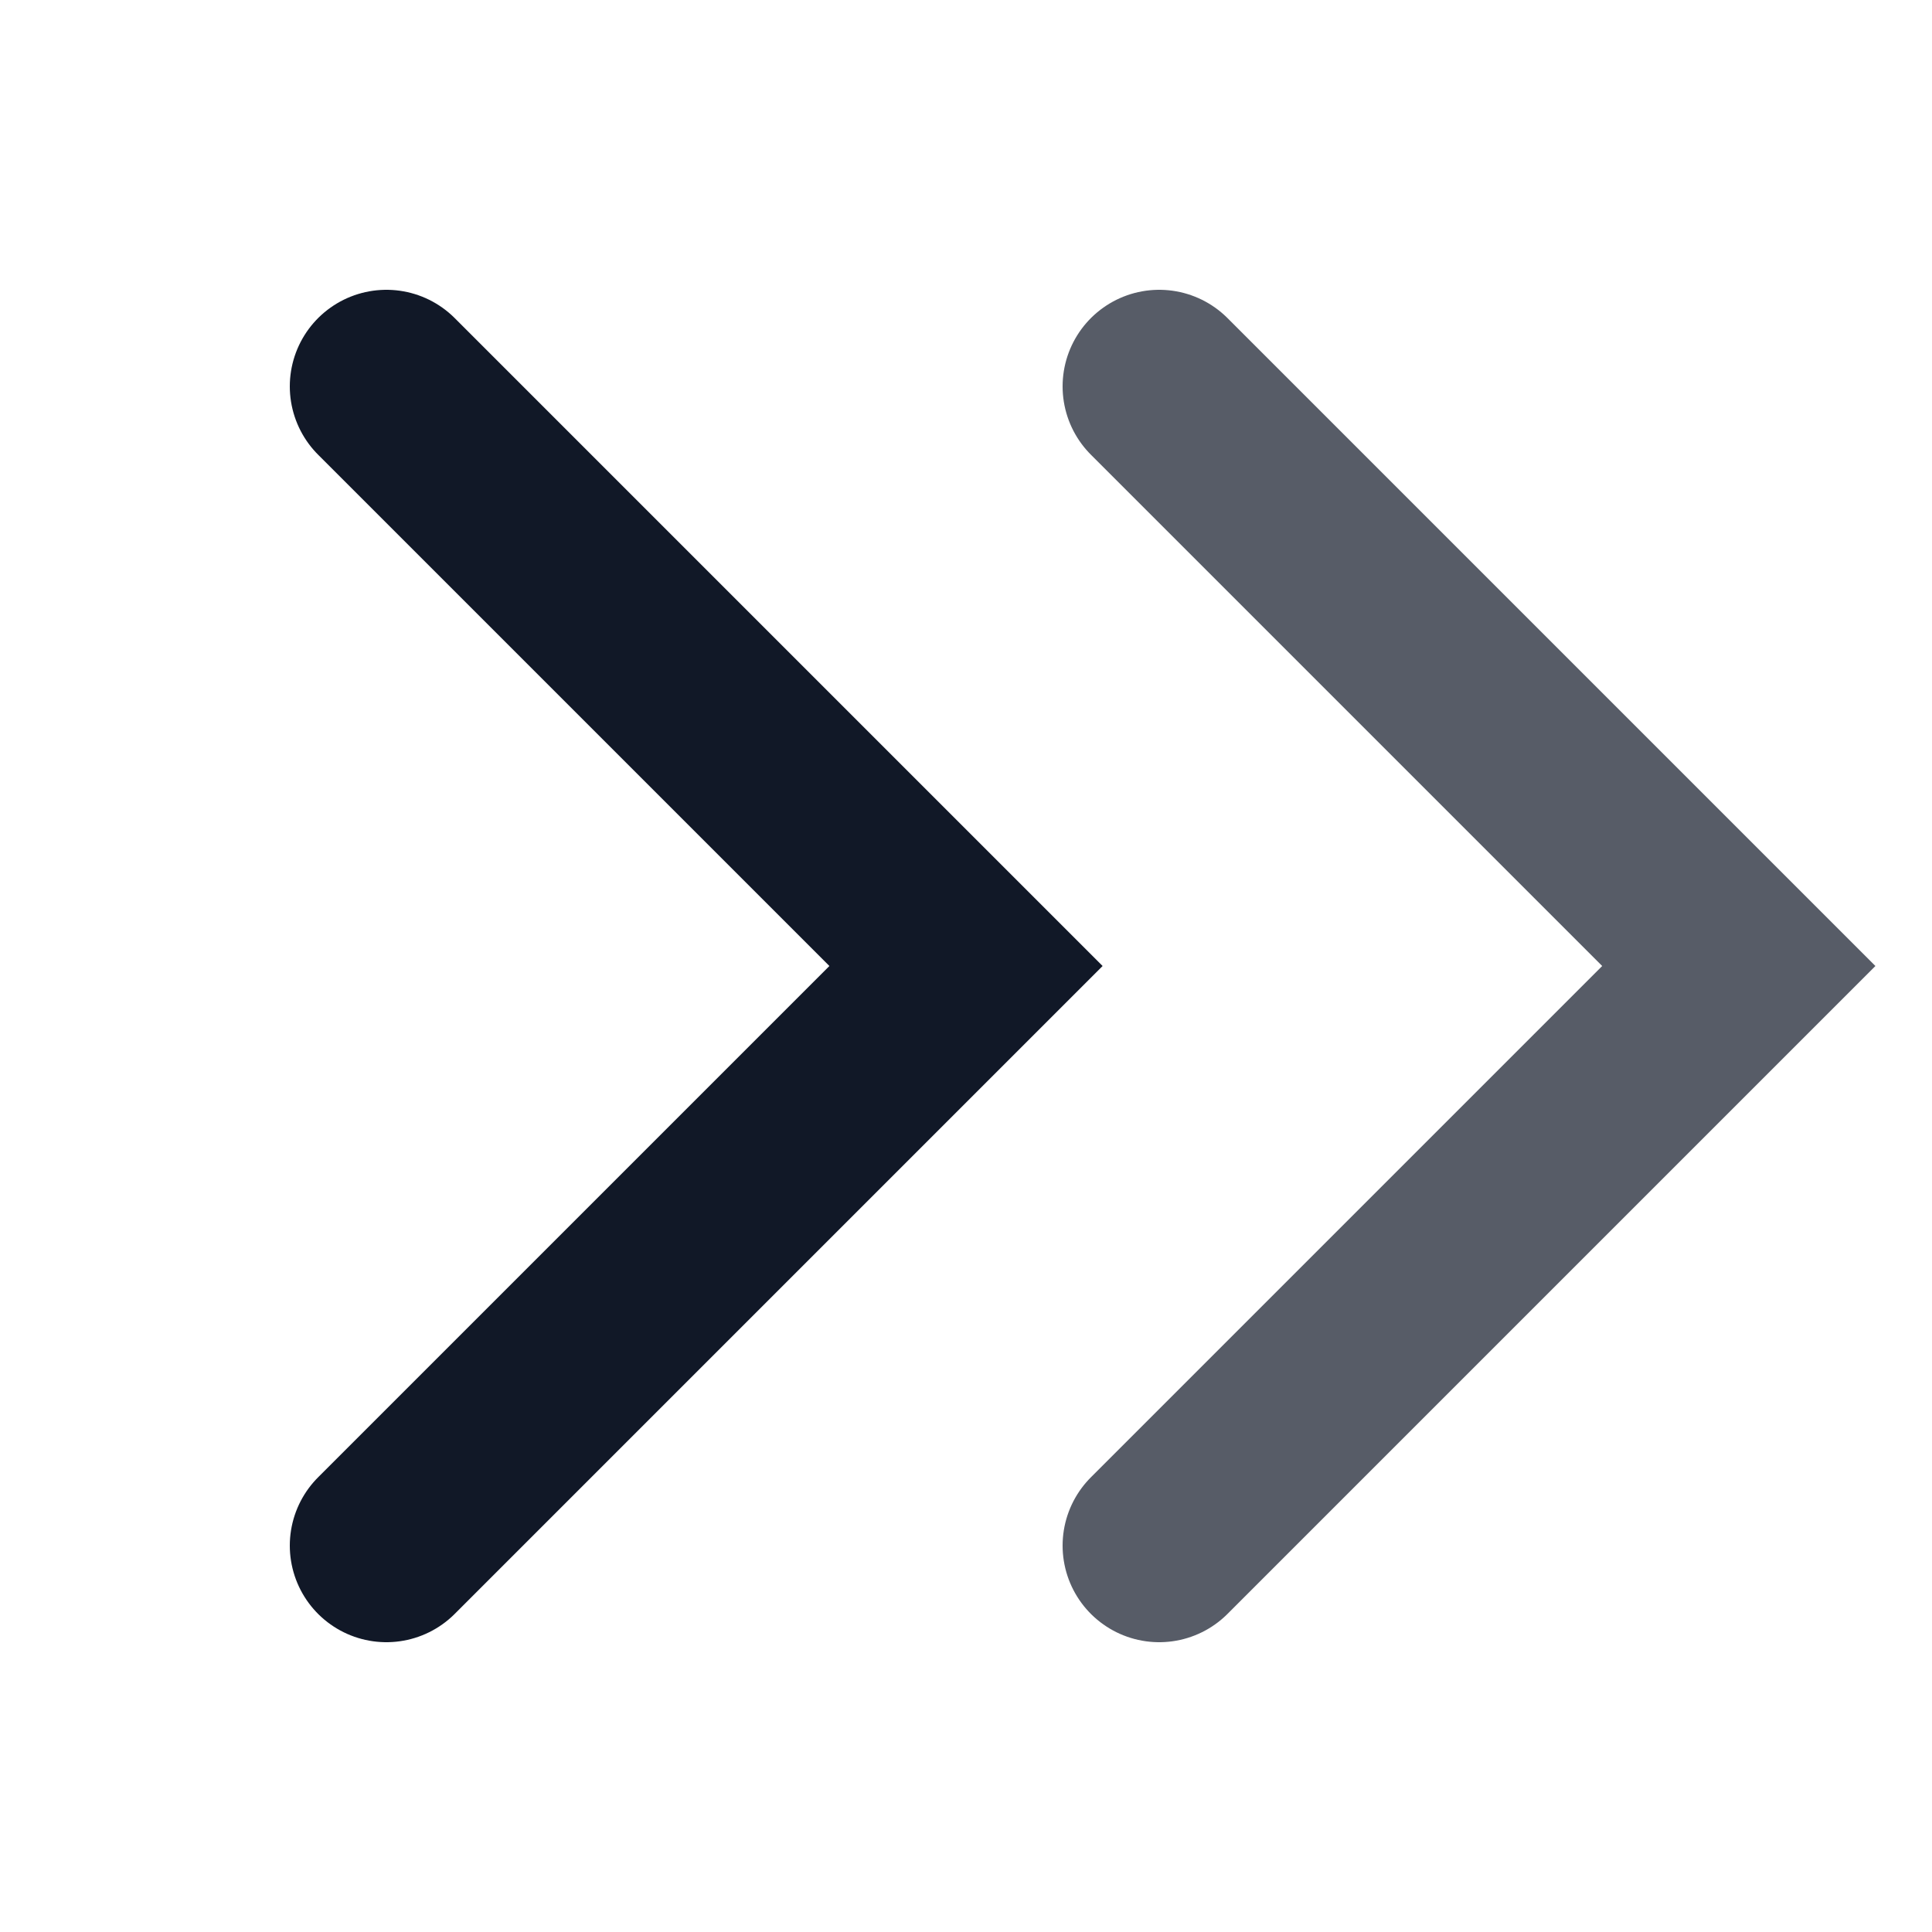
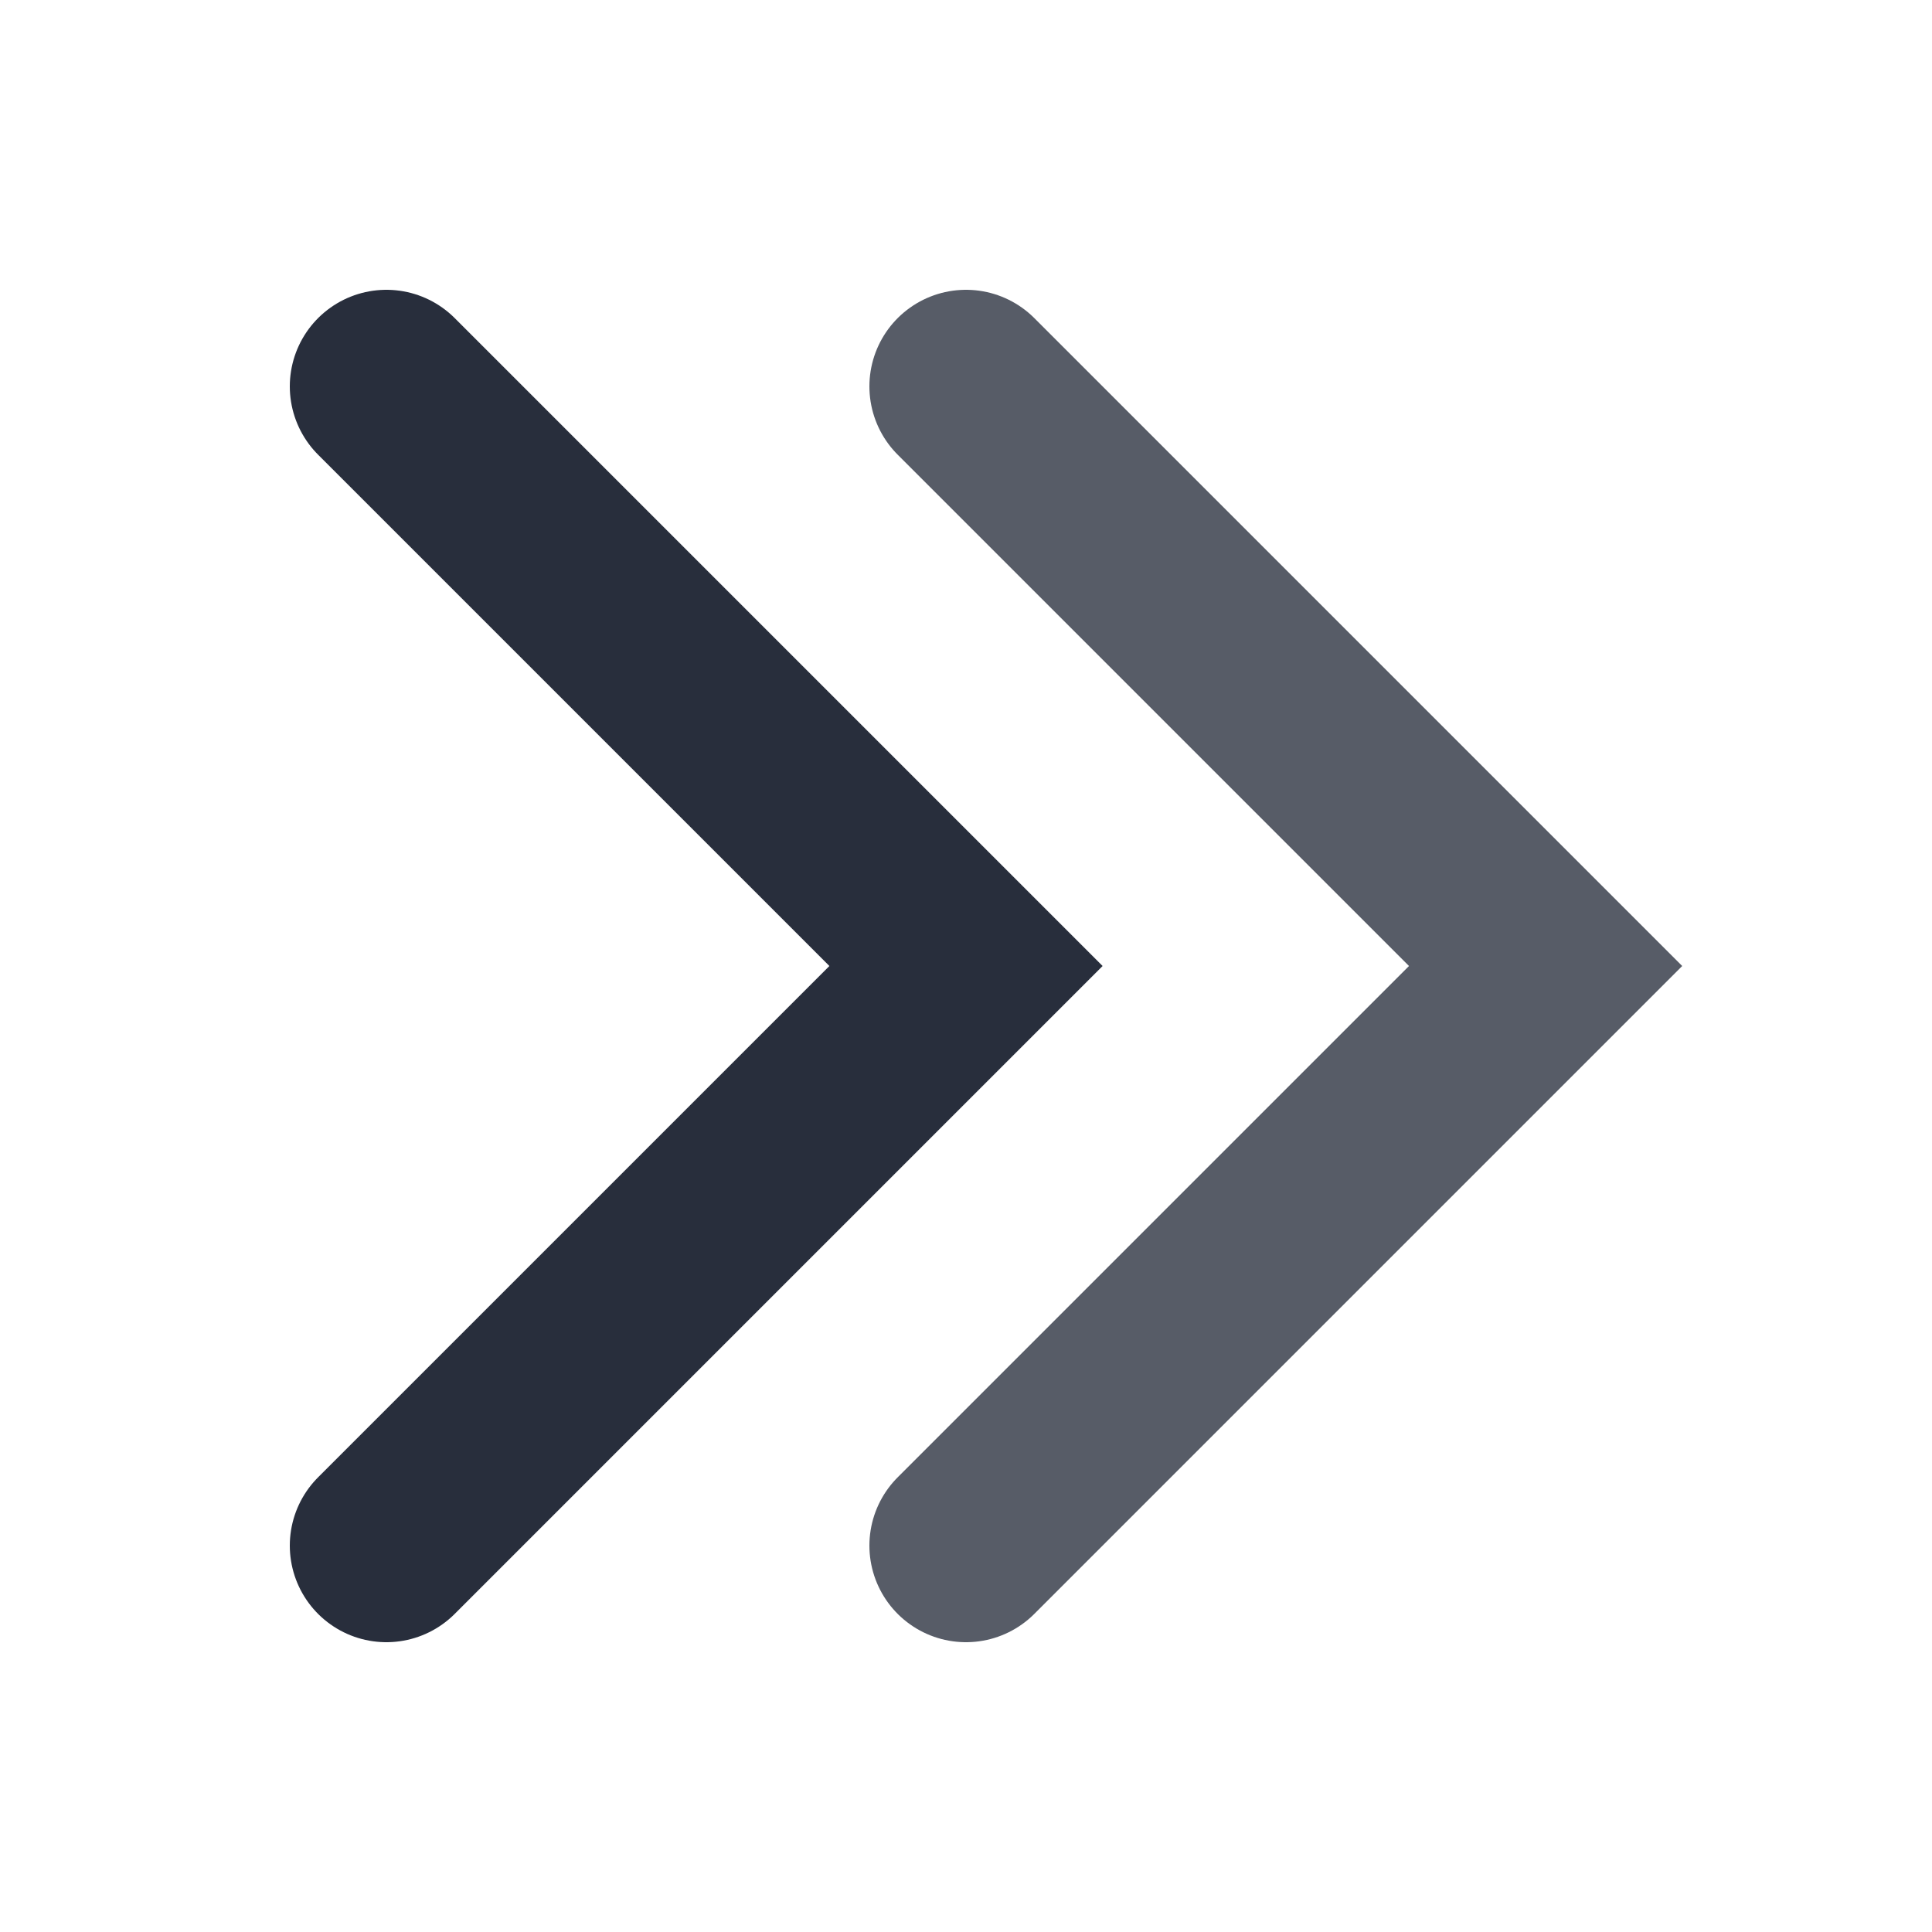
<svg xmlns="http://www.w3.org/2000/svg" preserveAspectRatio="none" overflow="visible" style="display: block;" width="20" height="20" viewBox="0 0 20 20" fill="none">
  <g id="chevron-right">
-     <path id="Vector" d="M4 16L10 10L4 4" stroke="#111827" stroke-width="2" stroke-linecap="round" />
-     <path id="Vector_2" d="M12 16L18 10L12 4" stroke="#111827" stroke-opacity="0.7" stroke-width="2" stroke-linecap="round" />
+     <path id="Vector" d="M4 16L10 10L4 4" stroke="#111827" stroke-opacity="0.9" stroke-width="2" stroke-linecap="round" />
+     <path id="Vector_2" d="M10 16L16 10L10 4" stroke="#111827" stroke-opacity="0.7" stroke-width="2" stroke-linecap="round" />
  </g>
</svg>
